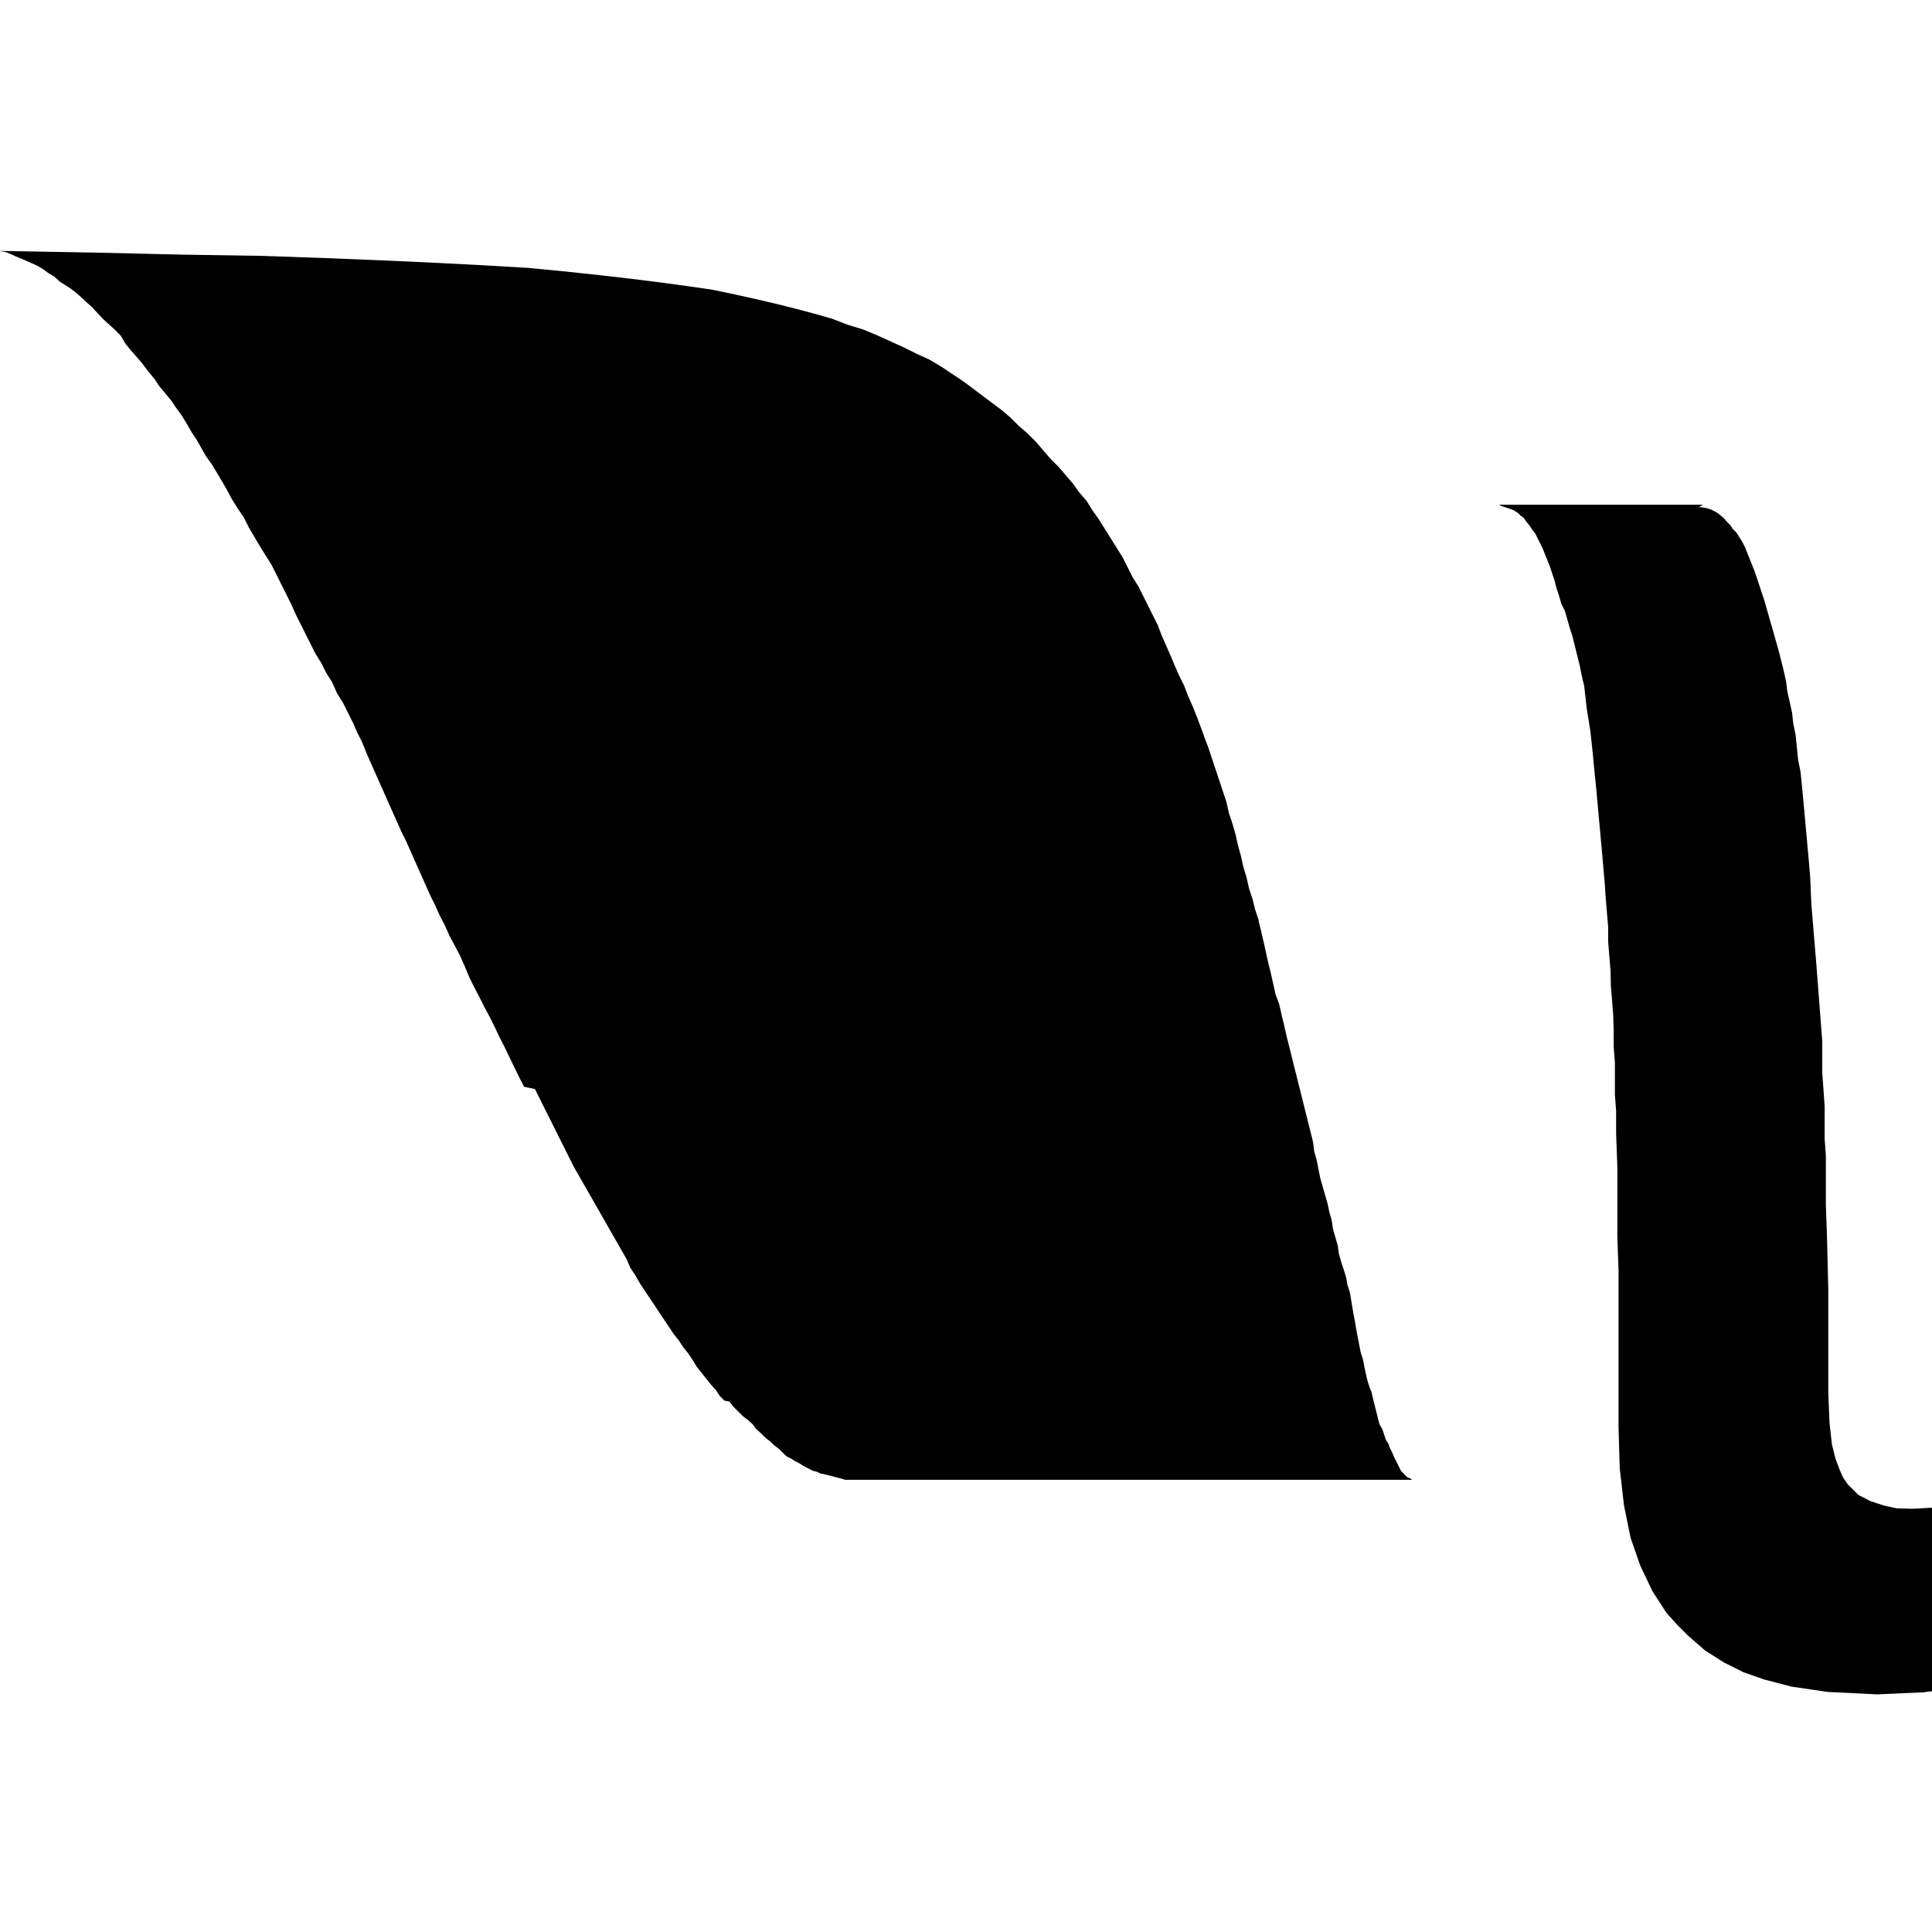
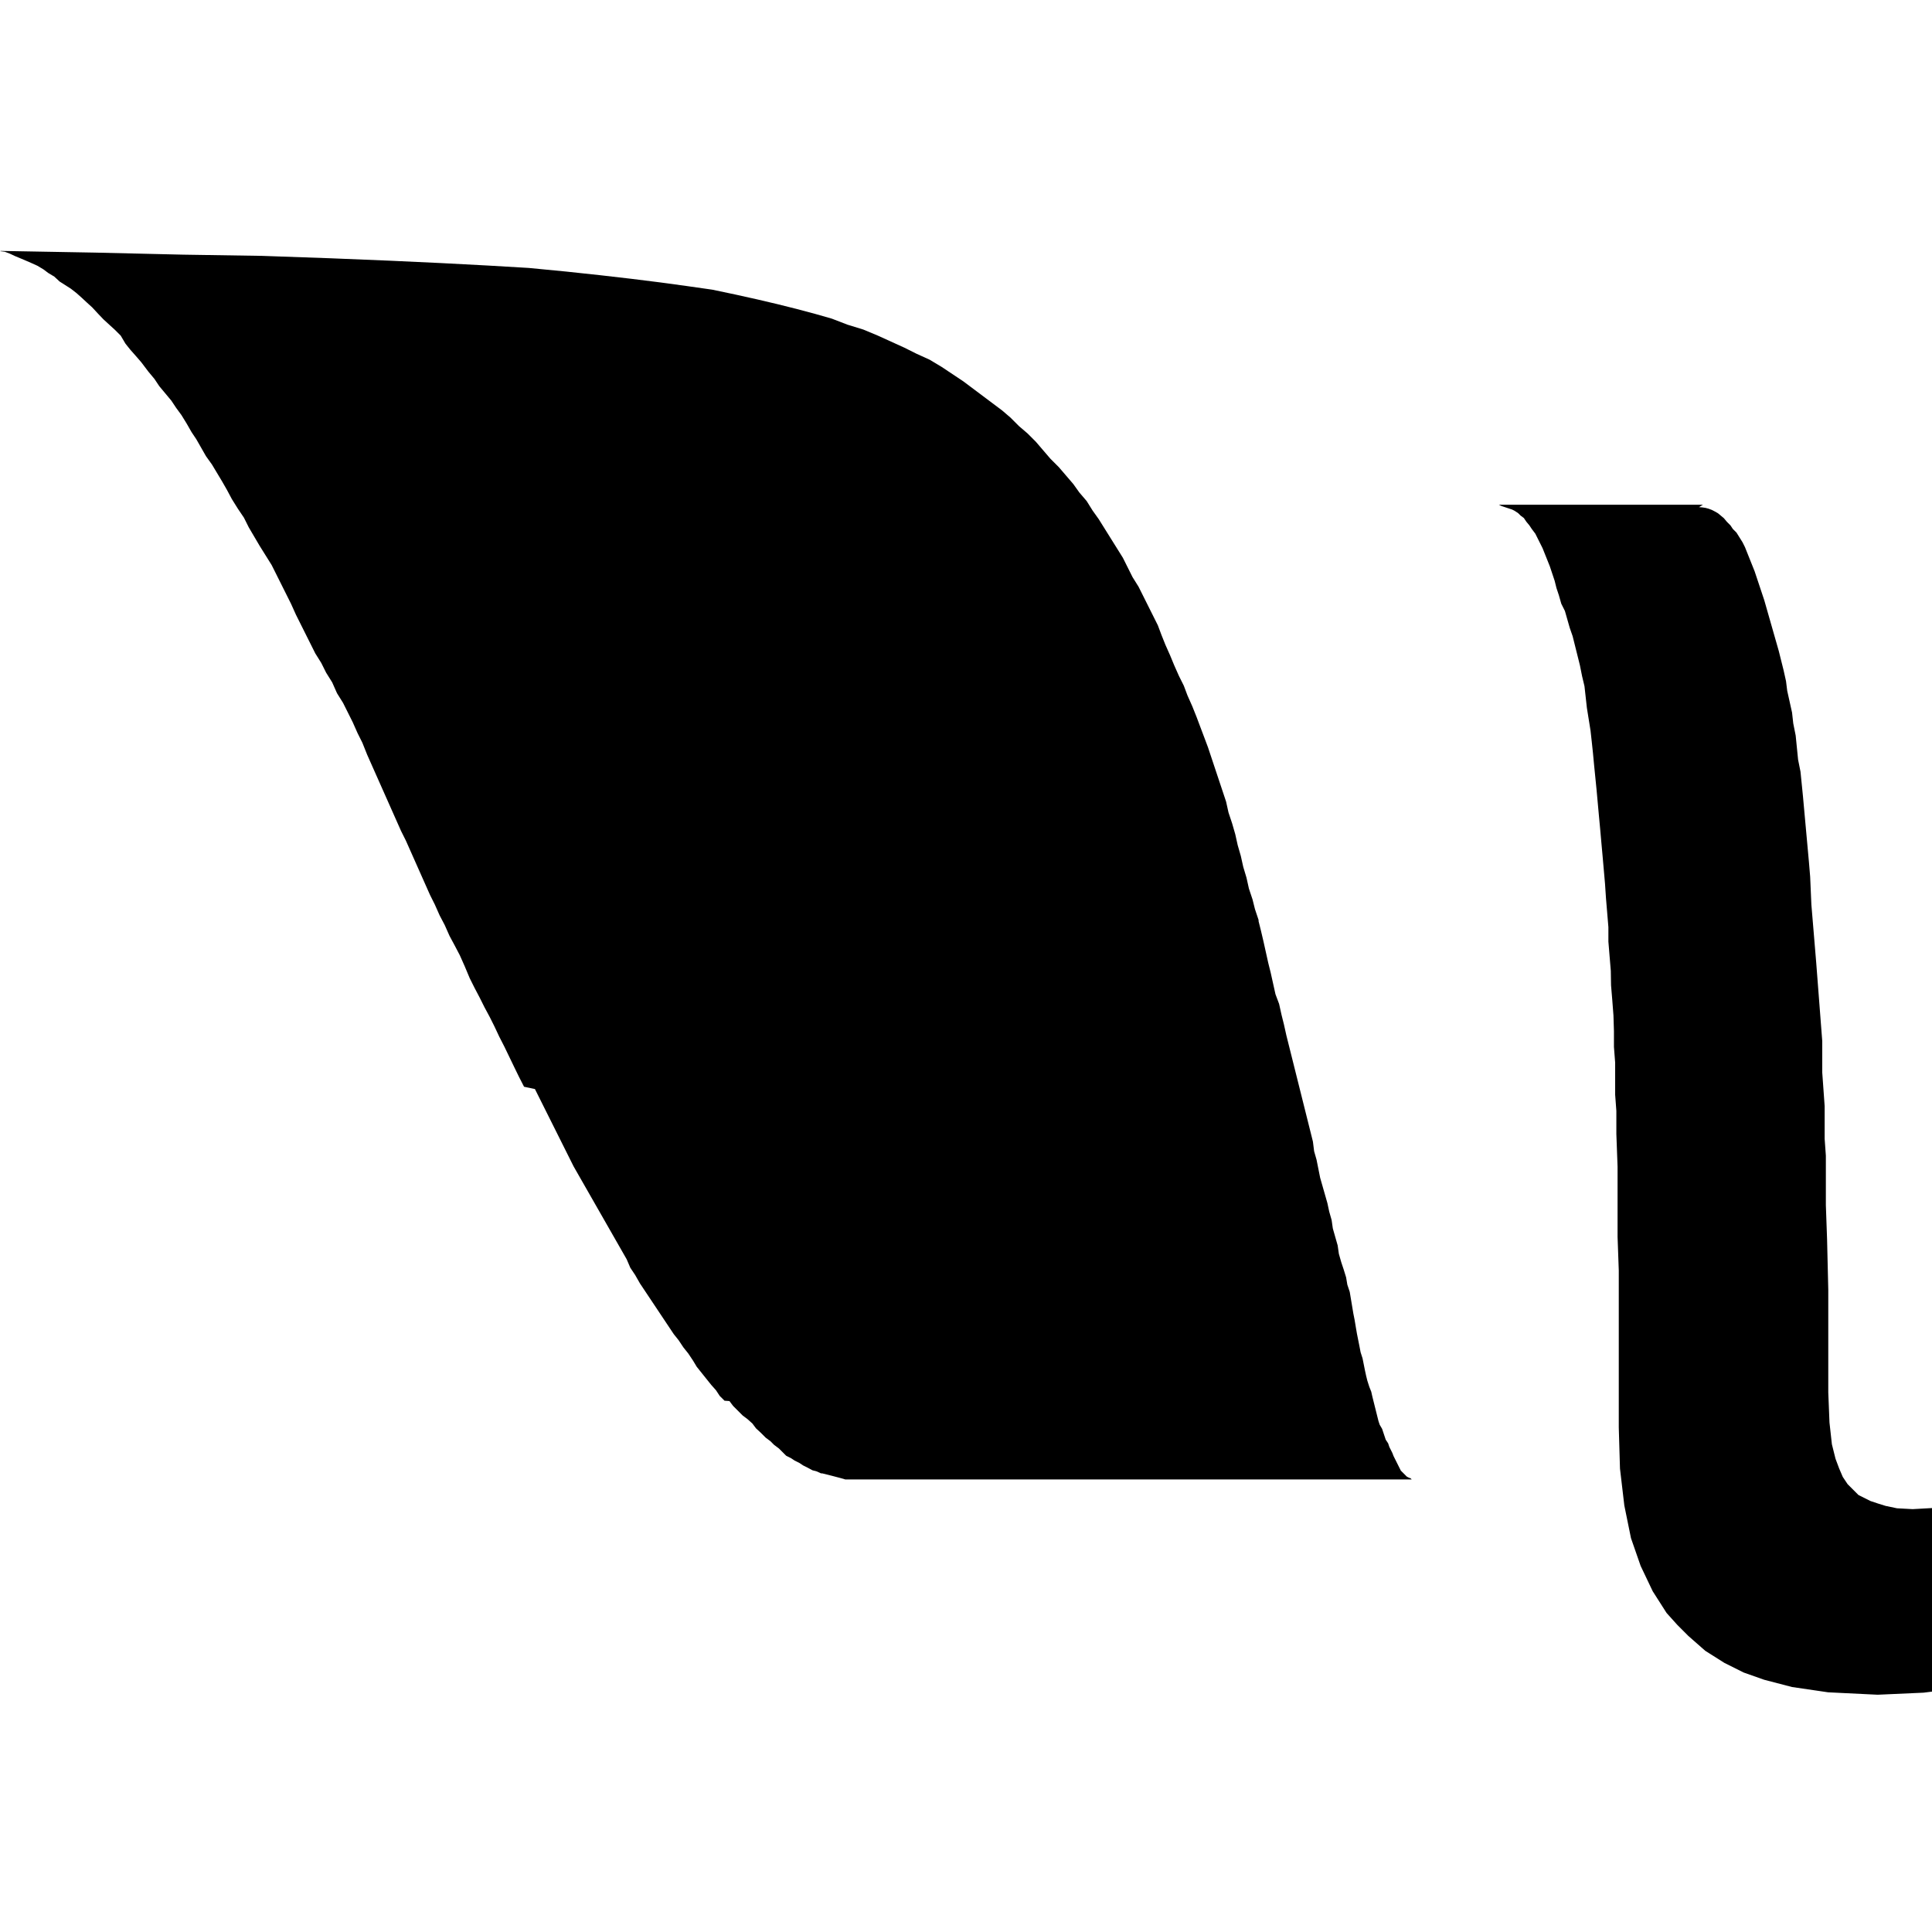
<svg xmlns="http://www.w3.org/2000/svg" viewBox="0 0 16 16" fill-rule="evenodd" clip-rule="evenodd" stroke-linejoin="round" stroke-miterlimit="1.414">
-   <path d="M14.07 4.2l.027.002.027.004.026.007.027.01.025.013.026.015.024.02.024.02.025.03.03.03.02.03.03.03.05.08.02.04.02.05.02.05.02.05.02.05.02.06.02.06.02.06.02.06.02.07.02.07.02.07.02.07.02.07.02.07.02.08.02.08.02.09.01.08.02.09.02.09.01.09.02.1.01.1.01.1.02.1.01.1.01.1.01.11.01.11.01.11.01.11.01.11.01.12.01.23.01.12.01.12.01.12.01.12.01.13.01.13.01.13.01.13.01.13v.26l.01.14.01.14v.27l.01.14v.41l.01.28.01.42v.85l.01.25.02.18.03.12.03.08.03.07.04.06.03.03.03.03.03.03.04.02.058.03.06.02.063.02.095.02.13.004.18-.01h.07v1.51l-.16.02-.38.017-.41-.02-.3-.044-.23-.06-.17-.06-.16-.08-.157-.1-.14-.122-.09-.09-.09-.1-.116-.18-.1-.21-.08-.23-.055-.27-.035-.306-.01-.34v-1.3l-.01-.28v-.58l-.01-.272V9.2l-.01-.134V8.8l-.01-.13v-.13l-.004-.13-.01-.13-.01-.12-.002-.12-.01-.12-.01-.122v-.12l-.01-.12-.01-.12-.008-.12-.01-.114-.01-.114-.01-.11-.01-.113-.01-.107-.01-.11-.01-.11-.01-.1-.01-.1-.01-.106-.01-.094-.01-.09-.03-.187-.01-.09-.01-.09-.02-.084-.018-.09-.02-.08-.02-.08-.02-.08L13 5.2l-.02-.07-.02-.07-.03-.06-.02-.07-.02-.06-.015-.06-.02-.06-.02-.06-.02-.05-.02-.05-.02-.05-.02-.04-.02-.04-.02-.04-.03-.04-.02-.03-.025-.03-.02-.03-.027-.02-.02-.02-.03-.02-.02-.01-.03-.01-.03-.01-.03-.01-.02-.01h-.02 1.71zM.005 2.078l.784.014.73.017.65.01.57.02.49.02.43.02.38.02.34.02.31.03.28.03.26.03.24.03.22.03.21.03.19.04.18.04.17.04.16.04.15.04.14.04.13.05.13.04.12.05.11.05.11.05.1.05.11.05.1.06.09.06.09.06.08.06.08.06.08.06.08.06.07.06.07.07.07.06.07.07.06.07.06.07.07.07.06.07.06.07.05.07.06.07.05.08.05.07.05.08.05.08.05.08.05.08.04.08.04.08.05.08.04.08.04.08.04.08.04.08.03.08.035.08.04.09.033.08.04.09.04.08.03.08.04.09.036.09.03.08.033.09.03.08.03.09.03.09.03.09.03.09.03.09.02.09.03.09.026.09.02.09.025.09.02.09.027.09.02.09.03.09.02.082.03.09v.01l.02.08.02.086.02.09.02.09.02.08.02.09.02.09.03.08.02.09.02.08.02.09.02.08.02.08.02.08.02.08.02.08.02.08.02.08.02.08.02.08.02.08.02.08.01.08.02.07.03.15.02.07.02.07.02.07.015.07.02.07.01.07.02.07.02.07.01.07.02.07.02.06.02.065.01.06.02.06.01.06.01.06.01.06.01.05.01.06.01.057.01.05.01.05.01.053.017.05.01.05.01.05.01.046.01.04.016.05.016.04.01.044.01.04.01.04.01.04.01.04.01.04.01.03.02.034.01.03.01.03.01.03.02.03.01.03.025.05.01.026.02.04.01.02.01.02.01.02.01.02.01.01.01.01.01.01.01.01.01.01.02.01.01.003.01.01h.02H7l-.034-.01-.038-.01-.038-.01-.04-.01-.04-.01H6.8l-.035-.016-.037-.01-.037-.02-.04-.02-.03-.02-.04-.02-.03-.02-.04-.02-.03-.03-.03-.03-.04-.03-.03-.03-.04-.03-.04-.04-.04-.036-.03-.04-.04-.036-.04-.03-.04-.04-.04-.04-.03-.04L6 11.6l-.04-.04-.03-.046-.04-.045-.08-.1-.04-.05-.03-.05-.04-.06-.04-.05-.04-.06-.04-.05-.04-.06-.04-.06-.04-.06-.04-.06-.04-.06-.04-.06-.04-.06-.04-.07-.04-.06-.03-.07-.04-.07-.04-.07-.04-.07-.04-.07-.04-.07-.04-.07-.04-.07-.04-.07-.04-.07-.04-.07-.04-.07-.04-.08-.04-.08-.04-.08-.04-.08-.04-.08-.04-.08-.04-.08-.04-.08L4.34 9l-.042-.082-.04-.082-.04-.083-.04-.083-.043-.084-.04-.085-.04-.08-.043-.08-.04-.08-.042-.08-.04-.08-.042-.1-.04-.09-.042-.08-.043-.08-.04-.09-.042-.08-.04-.09-.04-.08-.04-.09-.04-.09-.04-.09-.04-.09-.04-.09-.04-.08-.04-.09-.04-.09-.04-.09-.04-.09-.04-.09-.08-.18-.04-.1-.04-.08-.04-.09-.04-.08-.04-.08-.05-.08-.04-.09-.05-.08-.04-.08-.05-.08-.04-.08-.04-.08-.04-.08-.04-.08L2.41 5l-.08-.16-.04-.08-.04-.08-.05-.08-.05-.08-.09-.153-.04-.08-.05-.074-.05-.08-.04-.075-.04-.07-.084-.14-.05-.07-.04-.07-.04-.07-.04-.06-.04-.07-.043-.07-.044-.06-.04-.06-.05-.06-.05-.06-.04-.06-.05-.06L1.17 3l-.045-.052-.046-.052-.04-.05L1 2.78l-.05-.05-.044-.04-.05-.046L.814 2.6l-.05-.054-.044-.04-.043-.04-.045-.04-.045-.035-.047-.03-.047-.03-.043-.04-.05-.03-.04-.03-.05-.03-.044-.02-.046-.02-.047-.02-.048-.02L.08 2.1l-.04-.015L0 2.08h.005z" />
+   <path d="M14.07 4.2l.027.002.027.004.026.007.027.01.025.013.026.015.024.02.024.02.025.03.03.03.02.03.03.03.05.08.02.04.02.05.02.05.02.05.02.05.02.06.02.06.02.06.02.06.02.07.02.07.02.07.02.07.02.07.02.07.02.08.02.08.02.09.01.08.02.09.02.09.01.09.02.1.01.1.01.1.02.1.01.1.01.1.01.11.01.11.01.11.01.11.01.11.01.12.01.23.01.12.01.12.01.12.01.12.01.13.01.13.01.13.01.13.01.13v.26l.01.14.01.14v.27l.01.14v.41l.01.28.01.42v.85l.01.25.02.18.03.12.03.08.03.07.04.06.03.03.03.03.03.03.04.02.06.03.06.02.064.02.095.02.13.007.18-.01h.07v1.51l-.16.02-.38.017-.41-.02-.3-.044-.23-.06-.17-.06-.16-.08-.158-.1-.14-.123-.09-.09-.09-.1-.115-.18-.1-.21-.08-.23-.055-.27-.036-.306-.01-.34v-1.3l-.01-.28v-.58l-.01-.27V9.2l-.01-.134V8.8l-.01-.13v-.13l-.004-.13-.01-.13-.01-.12-.002-.12-.01-.12-.01-.122v-.12l-.01-.12-.01-.12-.008-.12-.01-.114-.01-.114-.01-.11-.01-.113-.01-.107-.01-.11-.01-.11-.01-.1-.01-.1-.01-.106-.01-.094-.01-.09-.03-.187-.01-.09-.01-.09-.02-.084-.018-.09-.02-.08-.02-.08-.02-.08L13 5.2l-.02-.07-.02-.07-.03-.06-.02-.07-.02-.06-.015-.06-.02-.06-.02-.06-.02-.05-.02-.05-.02-.05-.02-.04-.02-.04-.02-.04-.03-.04-.02-.03-.025-.03-.02-.03-.027-.02-.02-.02-.03-.02-.02-.01-.03-.01-.03-.01-.03-.01-.02-.01h-.02 1.71zM.005 2.078l.784.014.73.017.65.01.57.02.49.02.43.02.38.02.34.02.31.03.28.03.26.03.24.03.22.03.21.03.19.04.18.04.17.04.16.04.15.04.14.04.13.05.13.04.12.05.11.05.11.05.1.05.11.05.1.06.09.06.09.06.08.06.08.06.08.06.08.06.07.06.07.07.07.06.07.07.06.07.06.07.07.07.06.07.06.07.05.07.06.07.05.08.05.07.05.08.05.08.05.08.05.08.04.08.04.08.05.08.04.08.04.08.04.08.04.08.03.08.032.08.04.09.033.08.04.09.04.08.03.08.04.09.036.09.03.08.034.09.03.08.03.09.03.09.03.09.03.09.03.09.02.09.03.09.026.09.02.09.026.09.02.09.027.09.02.09.03.09.02.08.03.09v.01l.02.08.02.085.02.09.02.09.02.08.02.09.02.09.03.08.02.09.02.08.02.09.02.08.02.08.02.08.02.08.02.08.02.08.02.08.02.08.02.08.02.08.02.08.01.08.02.07.03.15.02.07.02.07.02.07.015.07.02.07.01.07.02.07.02.07.01.07.02.07.02.06.02.065.01.06.02.06.01.06.01.06.01.06.01.05.01.06.01.058.01.05.01.05.01.052.016.05.01.05.01.05.01.046.01.04.016.05.016.04.01.044.01.04.01.04.01.04.01.04.01.04.01.03.02.034.01.03.01.03.01.03.02.03.01.03.025.05.01.026.02.04.01.02.01.02.01.02.01.02.01.01.01.01.01.01.01.01.01.01.02.01.01.003.01.01h.02H7l-.034-.01-.038-.01-.038-.01-.04-.01-.04-.01H6.8l-.035-.016-.037-.01-.037-.02-.04-.02-.03-.02-.04-.02-.03-.02-.04-.02-.03-.03-.03-.03-.04-.03-.03-.03-.04-.03-.04-.04-.04-.037-.03-.04-.04-.036-.04-.03-.04-.04-.04-.04-.03-.04L6 11.6l-.04-.04-.03-.046-.04-.045-.08-.1-.04-.05-.03-.05-.04-.06-.04-.05-.04-.06-.04-.05-.04-.06-.04-.06-.04-.06-.04-.06-.04-.06-.04-.06-.04-.06-.04-.07-.04-.06-.03-.07-.04-.07-.04-.07-.04-.07-.04-.07-.04-.07-.04-.07-.04-.07-.04-.07-.04-.07-.04-.07-.04-.07-.04-.08-.04-.08-.04-.08-.04-.08-.04-.08-.04-.08-.04-.08-.04-.08L4.34 9l-.042-.082-.04-.082-.04-.083-.04-.083-.043-.084-.04-.085-.04-.08-.043-.08-.04-.08-.042-.08-.04-.08-.042-.1-.04-.09-.042-.08-.043-.08-.04-.09-.042-.08-.04-.09-.04-.08-.04-.09-.04-.09-.04-.09-.04-.09-.04-.09-.04-.08-.04-.09-.04-.09-.04-.09-.04-.09-.04-.09-.08-.18-.04-.1-.04-.08-.04-.09-.04-.08-.04-.08-.05-.08-.04-.09-.05-.08-.04-.08-.05-.08-.04-.08-.04-.08-.04-.08-.04-.08L2.41 5l-.08-.16-.04-.08-.04-.08-.05-.08-.05-.08-.09-.153-.04-.08-.05-.074-.05-.08-.04-.075-.04-.07-.084-.14-.05-.07-.04-.07-.04-.07-.04-.06-.04-.07-.043-.07-.044-.06-.04-.06-.05-.06-.05-.06-.04-.06-.05-.06L1.17 3l-.045-.052-.046-.052-.04-.05L1 2.78l-.05-.05-.044-.04-.05-.046L.814 2.6l-.05-.054-.044-.04-.043-.04-.045-.04-.045-.035-.047-.03-.047-.03-.043-.04-.05-.03-.04-.03-.05-.03-.044-.02-.046-.02-.047-.02-.048-.02L.08 2.1l-.04-.015L0 2.08h.005z" />
</svg>
